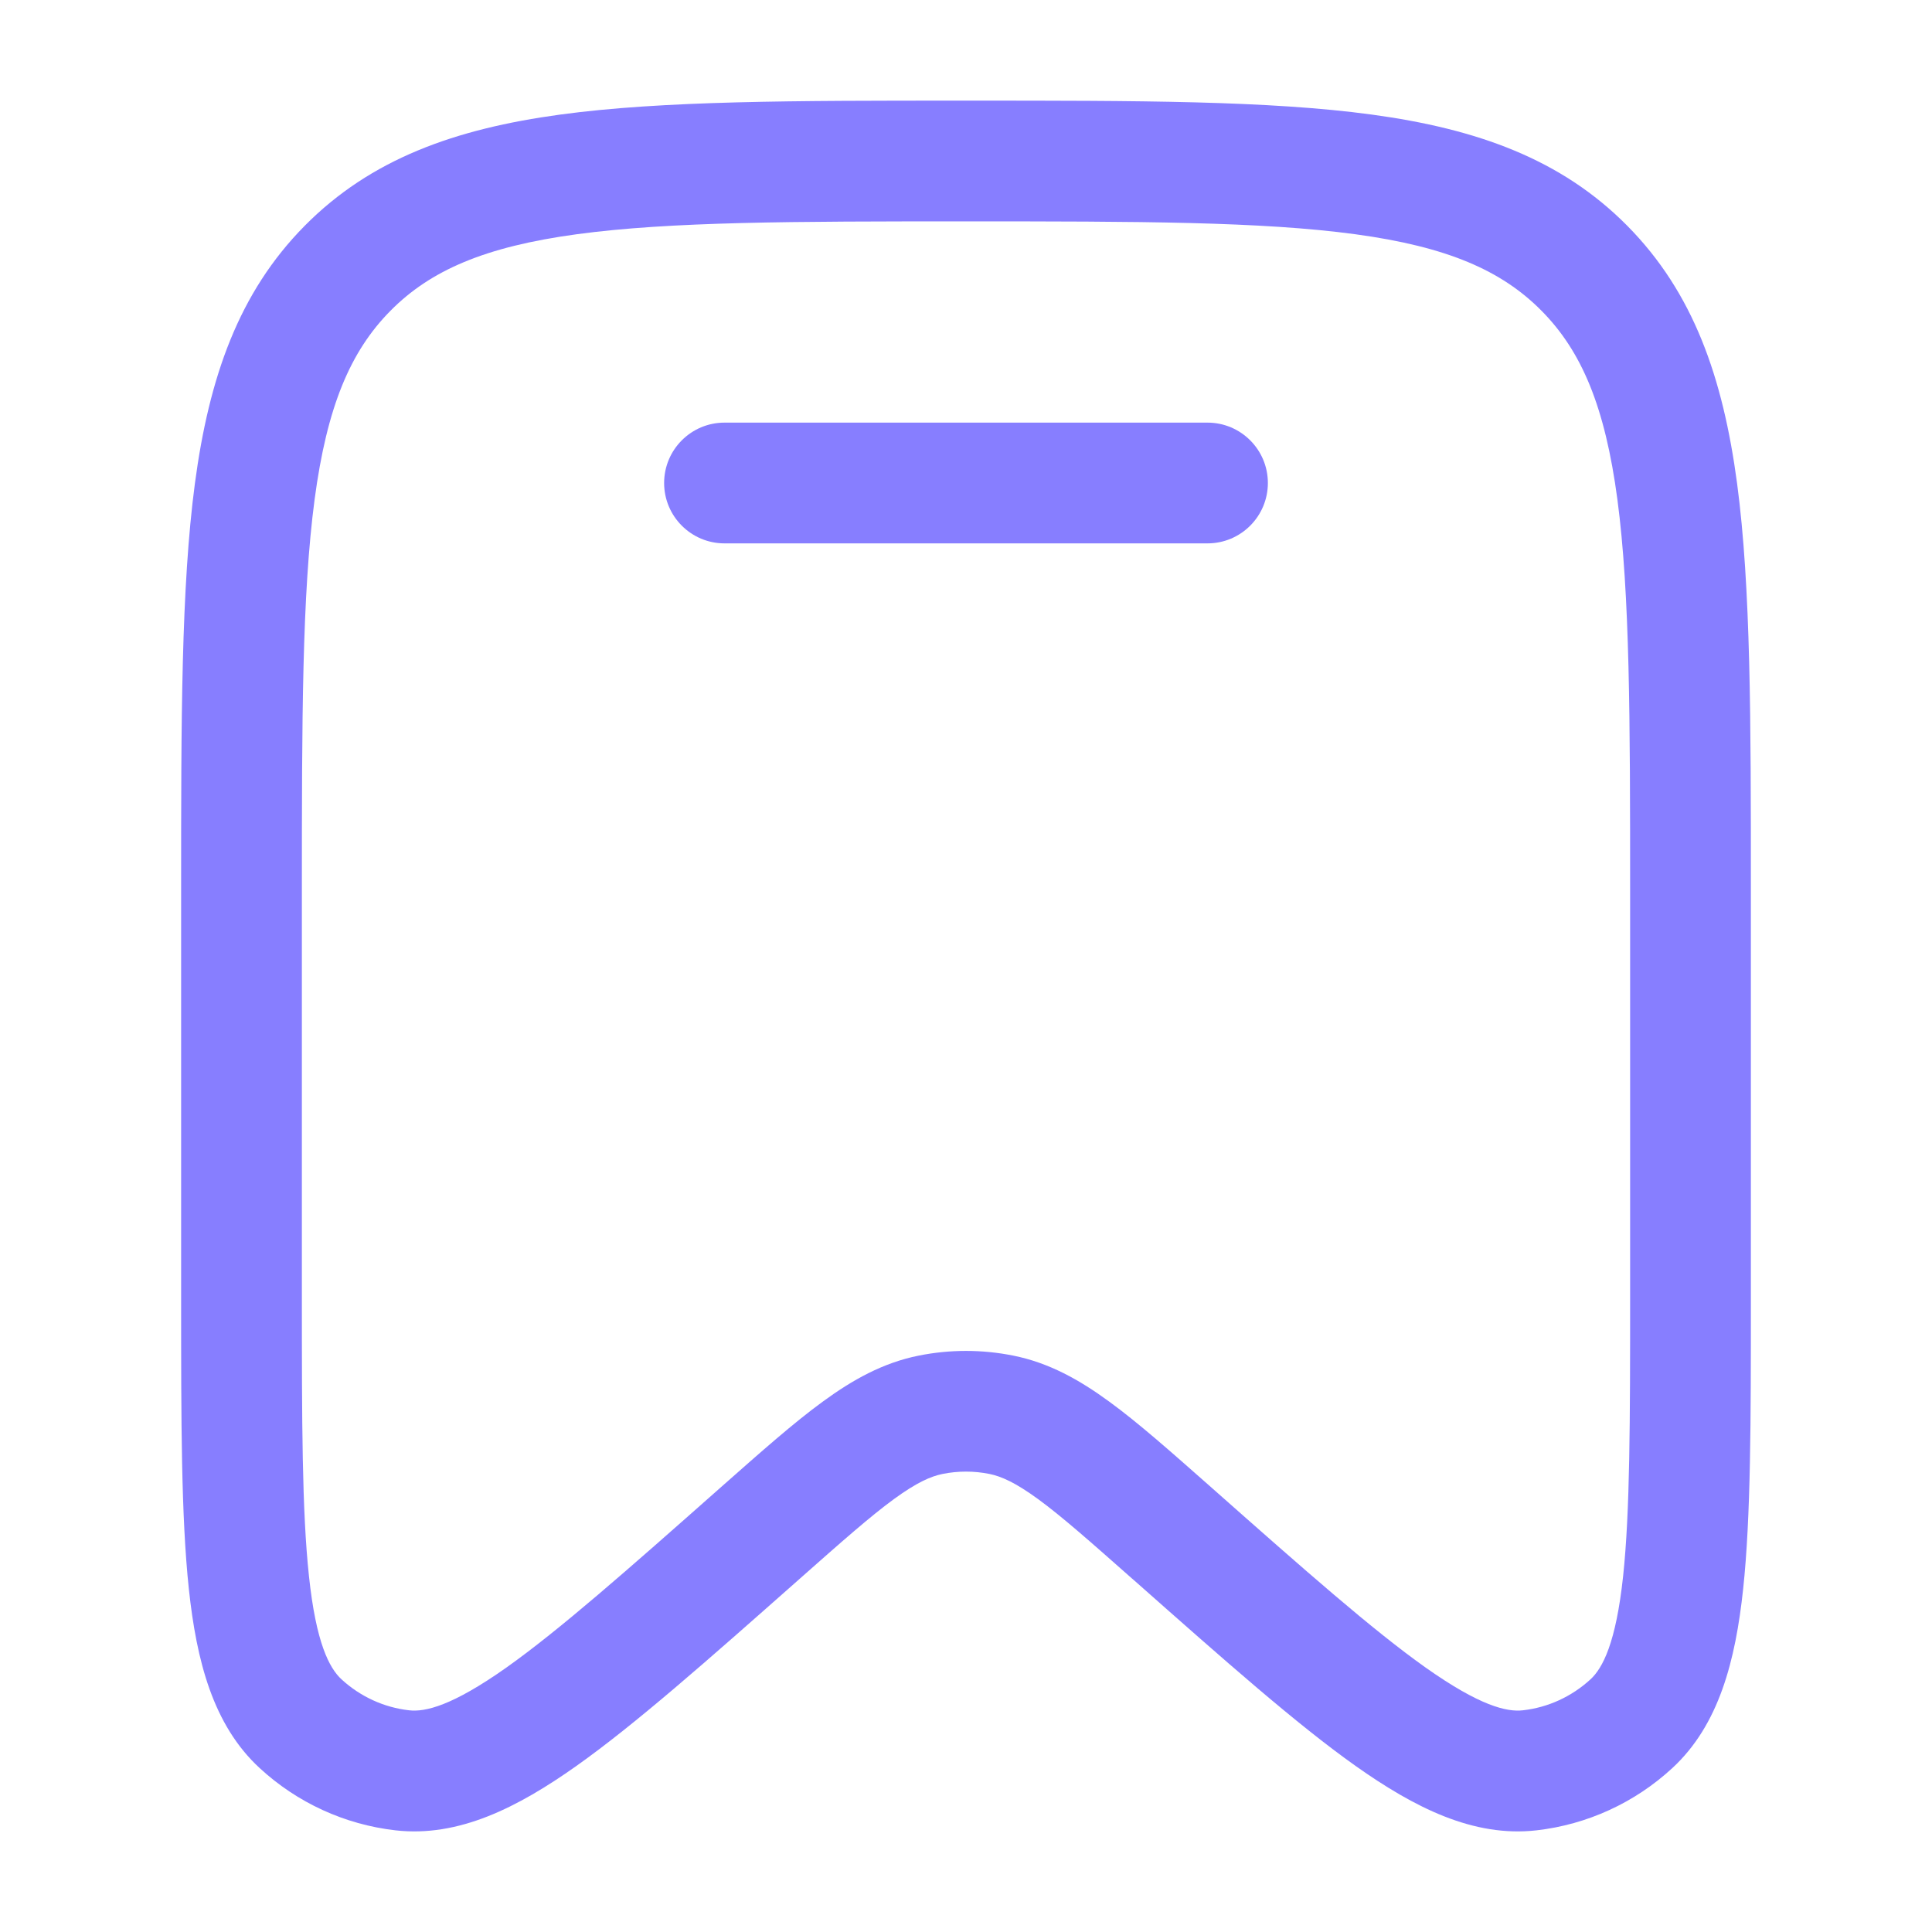
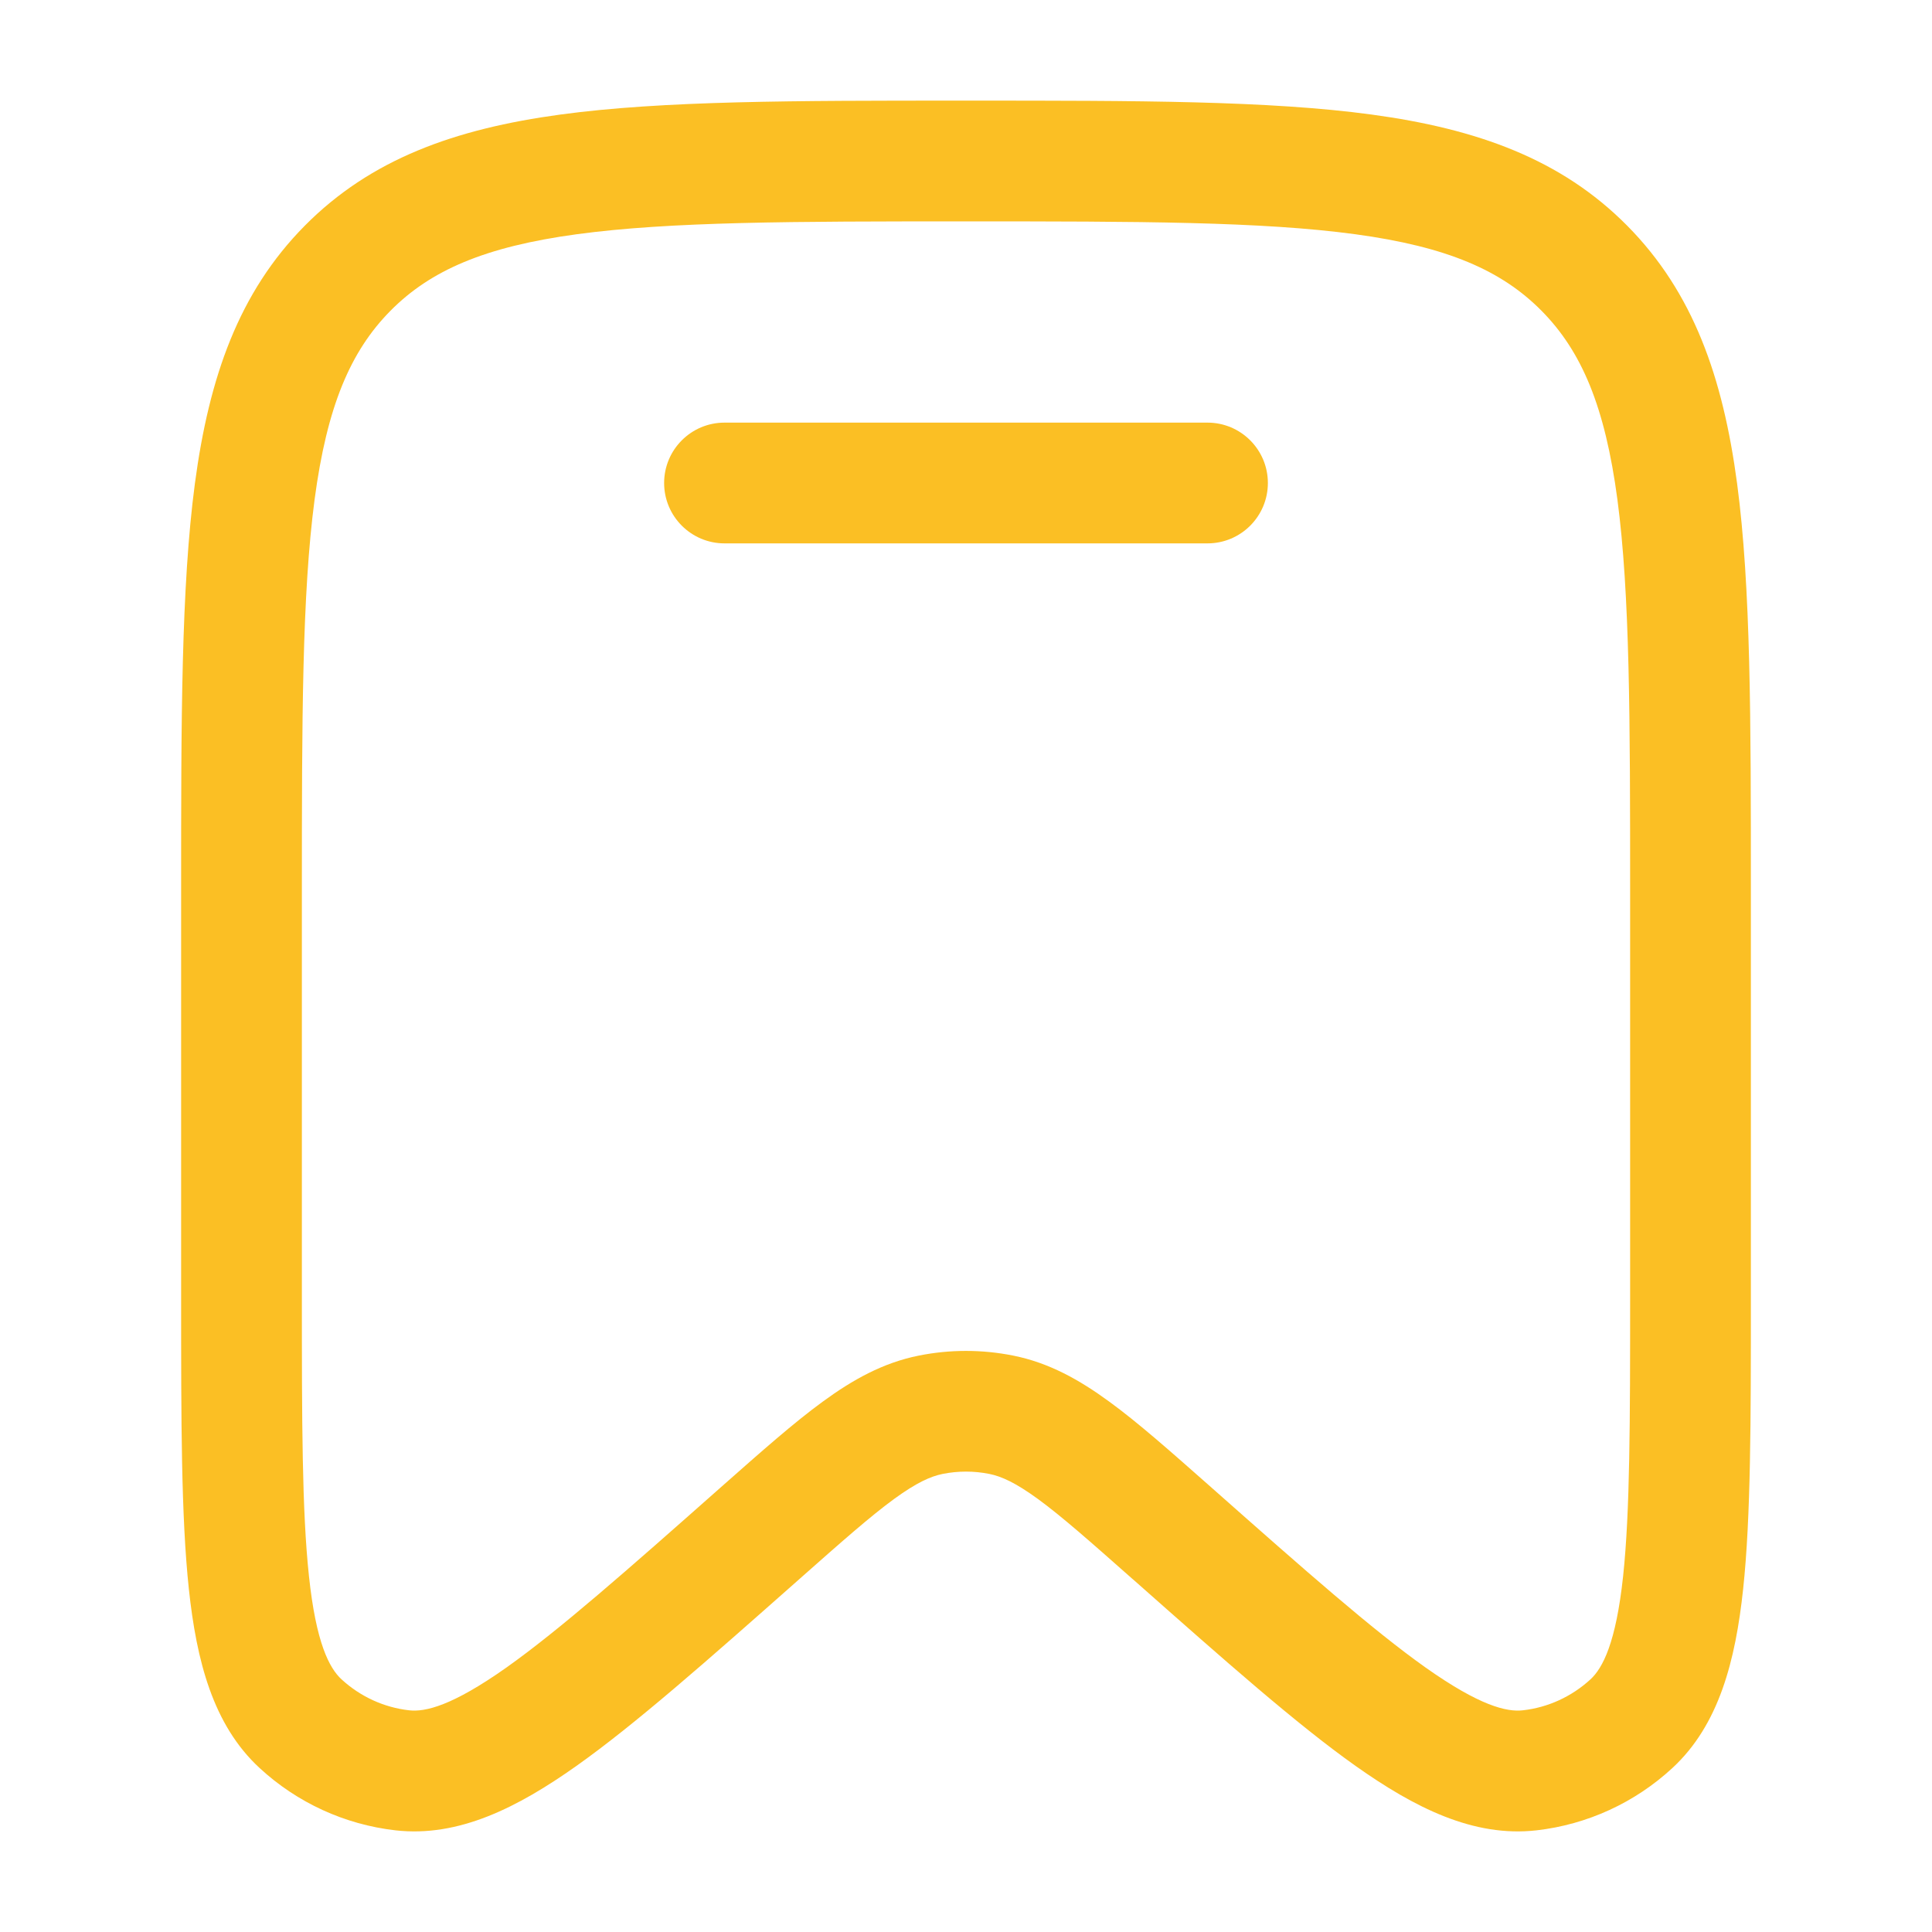
<svg xmlns="http://www.w3.org/2000/svg" width="24" height="24" viewBox="0 0 24 24" fill="none">
-   <path d="M9 5.25C8.586 5.25 8.25 5.586 8.25 6C8.25 6.414 8.586 6.75 9 6.75H15C15.414 6.75 15.75 6.414 15.75 6C15.75 5.586 15.414 5.25 15 5.25H9Z" fill="#877EFF" />
-   <path fill-rule="evenodd" clip-rule="evenodd" d="M11.943 1.25C9.87 1.25 8.237 1.25 6.961 1.423C5.651 1.601 4.606 1.975 3.785 2.805C2.965 3.634 2.597 4.687 2.421 6.007C2.25 7.296 2.25 8.945 2.25 11.041V16.139C2.25 17.647 2.25 18.84 2.346 19.739C2.441 20.627 2.644 21.428 3.226 21.964C3.692 22.394 4.282 22.665 4.912 22.737C5.699 22.827 6.434 22.451 7.159 21.938C7.892 21.419 8.781 20.632 9.903 19.64L9.939 19.608C10.459 19.148 10.811 18.837 11.105 18.622C11.389 18.415 11.562 18.34 11.708 18.31C11.901 18.271 12.099 18.271 12.292 18.31C12.438 18.34 12.611 18.415 12.895 18.622C13.189 18.837 13.541 19.148 14.061 19.608L14.098 19.64C15.219 20.632 16.108 21.419 16.841 21.938C17.566 22.451 18.301 22.827 19.088 22.737C19.718 22.665 20.308 22.394 20.774 21.964C21.355 21.428 21.559 20.627 21.654 19.739C21.75 18.84 21.75 17.647 21.75 16.139V11.041C21.75 8.945 21.75 7.295 21.579 6.007C21.403 4.687 21.035 3.634 20.215 2.805C19.394 1.975 18.349 1.601 17.039 1.423C15.763 1.25 14.13 1.25 12.057 1.25H11.943ZM4.851 3.86C5.348 3.358 6.023 3.065 7.163 2.91C8.326 2.752 9.857 2.75 12 2.75C14.143 2.75 15.674 2.752 16.837 2.91C17.977 3.065 18.652 3.358 19.149 3.86C19.647 4.363 19.938 5.048 20.092 6.205C20.248 7.383 20.25 8.932 20.25 11.098V16.091C20.25 17.657 20.249 18.77 20.163 19.579C20.074 20.409 19.91 20.72 19.758 20.861C19.524 21.076 19.23 21.211 18.918 21.246C18.718 21.269 18.384 21.192 17.708 20.714C17.05 20.247 16.221 19.516 15.055 18.484L15.029 18.461C14.541 18.03 14.137 17.672 13.78 17.412C13.407 17.139 13.031 16.929 12.588 16.84C12.2 16.762 11.8 16.762 11.412 16.84C10.969 16.929 10.593 17.139 10.22 17.412C9.863 17.672 9.459 18.03 8.971 18.461L8.945 18.484C7.779 19.516 6.95 20.247 6.292 20.714C5.616 21.192 5.282 21.269 5.082 21.246C4.77 21.211 4.476 21.076 4.242 20.861C4.09 20.72 3.926 20.409 3.838 19.579C3.751 18.77 3.75 17.657 3.75 16.091V11.098C3.75 8.932 3.752 7.383 3.908 6.205C4.062 5.048 4.353 4.363 4.851 3.86Z" fill="#877EFF" />
+   <path d="M9 5.25C8.586 5.25 8.25 5.586 8.25 6C8.25 6.414 8.586 6.75 9 6.75H15C15.414 6.75 15.75 6.414 15.75 6C15.75 5.586 15.414 5.25 15 5.25H9Z" fill="#FBBF24" />
+   <path fill-rule="evenodd" clip-rule="evenodd" d="M11.943 1.25C9.87 1.25 8.237 1.25 6.961 1.423C5.651 1.601 4.606 1.975 3.785 2.805C2.965 3.634 2.597 4.687 2.421 6.007C2.25 7.296 2.25 8.945 2.25 11.041V16.139C2.25 17.647 2.25 18.84 2.346 19.739C2.441 20.627 2.644 21.428 3.226 21.964C3.692 22.394 4.282 22.665 4.912 22.737C5.699 22.827 6.434 22.451 7.159 21.938C7.892 21.419 8.781 20.632 9.903 19.64L9.939 19.608C10.459 19.148 10.811 18.837 11.105 18.622C11.389 18.415 11.562 18.34 11.708 18.31C11.901 18.271 12.099 18.271 12.292 18.31C12.438 18.34 12.611 18.415 12.895 18.622C13.189 18.837 13.541 19.148 14.061 19.608L14.098 19.64C15.219 20.632 16.108 21.419 16.841 21.938C17.566 22.451 18.301 22.827 19.088 22.737C19.718 22.665 20.308 22.394 20.774 21.964C21.355 21.428 21.559 20.627 21.654 19.739C21.75 18.84 21.75 17.647 21.75 16.139V11.041C21.75 8.945 21.75 7.295 21.579 6.007C21.403 4.687 21.035 3.634 20.215 2.805C19.394 1.975 18.349 1.601 17.039 1.423C15.763 1.25 14.13 1.25 12.057 1.25H11.943ZM4.851 3.86C5.348 3.358 6.023 3.065 7.163 2.91C8.326 2.752 9.857 2.75 12 2.75C14.143 2.75 15.674 2.752 16.837 2.91C17.977 3.065 18.652 3.358 19.149 3.86C19.647 4.363 19.938 5.048 20.092 6.205C20.248 7.383 20.25 8.932 20.25 11.098V16.091C20.25 17.657 20.249 18.77 20.163 19.579C20.074 20.409 19.91 20.72 19.758 20.861C19.524 21.076 19.23 21.211 18.918 21.246C18.718 21.269 18.384 21.192 17.708 20.714C17.05 20.247 16.221 19.516 15.055 18.484L15.029 18.461C14.541 18.03 14.137 17.672 13.78 17.412C13.407 17.139 13.031 16.929 12.588 16.84C12.2 16.762 11.8 16.762 11.412 16.84C10.969 16.929 10.593 17.139 10.22 17.412C9.863 17.672 9.459 18.03 8.971 18.461L8.945 18.484C7.779 19.516 6.95 20.247 6.292 20.714C5.616 21.192 5.282 21.269 5.082 21.246C4.77 21.211 4.476 21.076 4.242 20.861C4.09 20.72 3.926 20.409 3.838 19.579C3.751 18.77 3.75 17.657 3.75 16.091V11.098C3.75 8.932 3.752 7.383 3.908 6.205C4.062 5.048 4.353 4.363 4.851 3.86Z" fill="#FBBF24" />
</svg>
